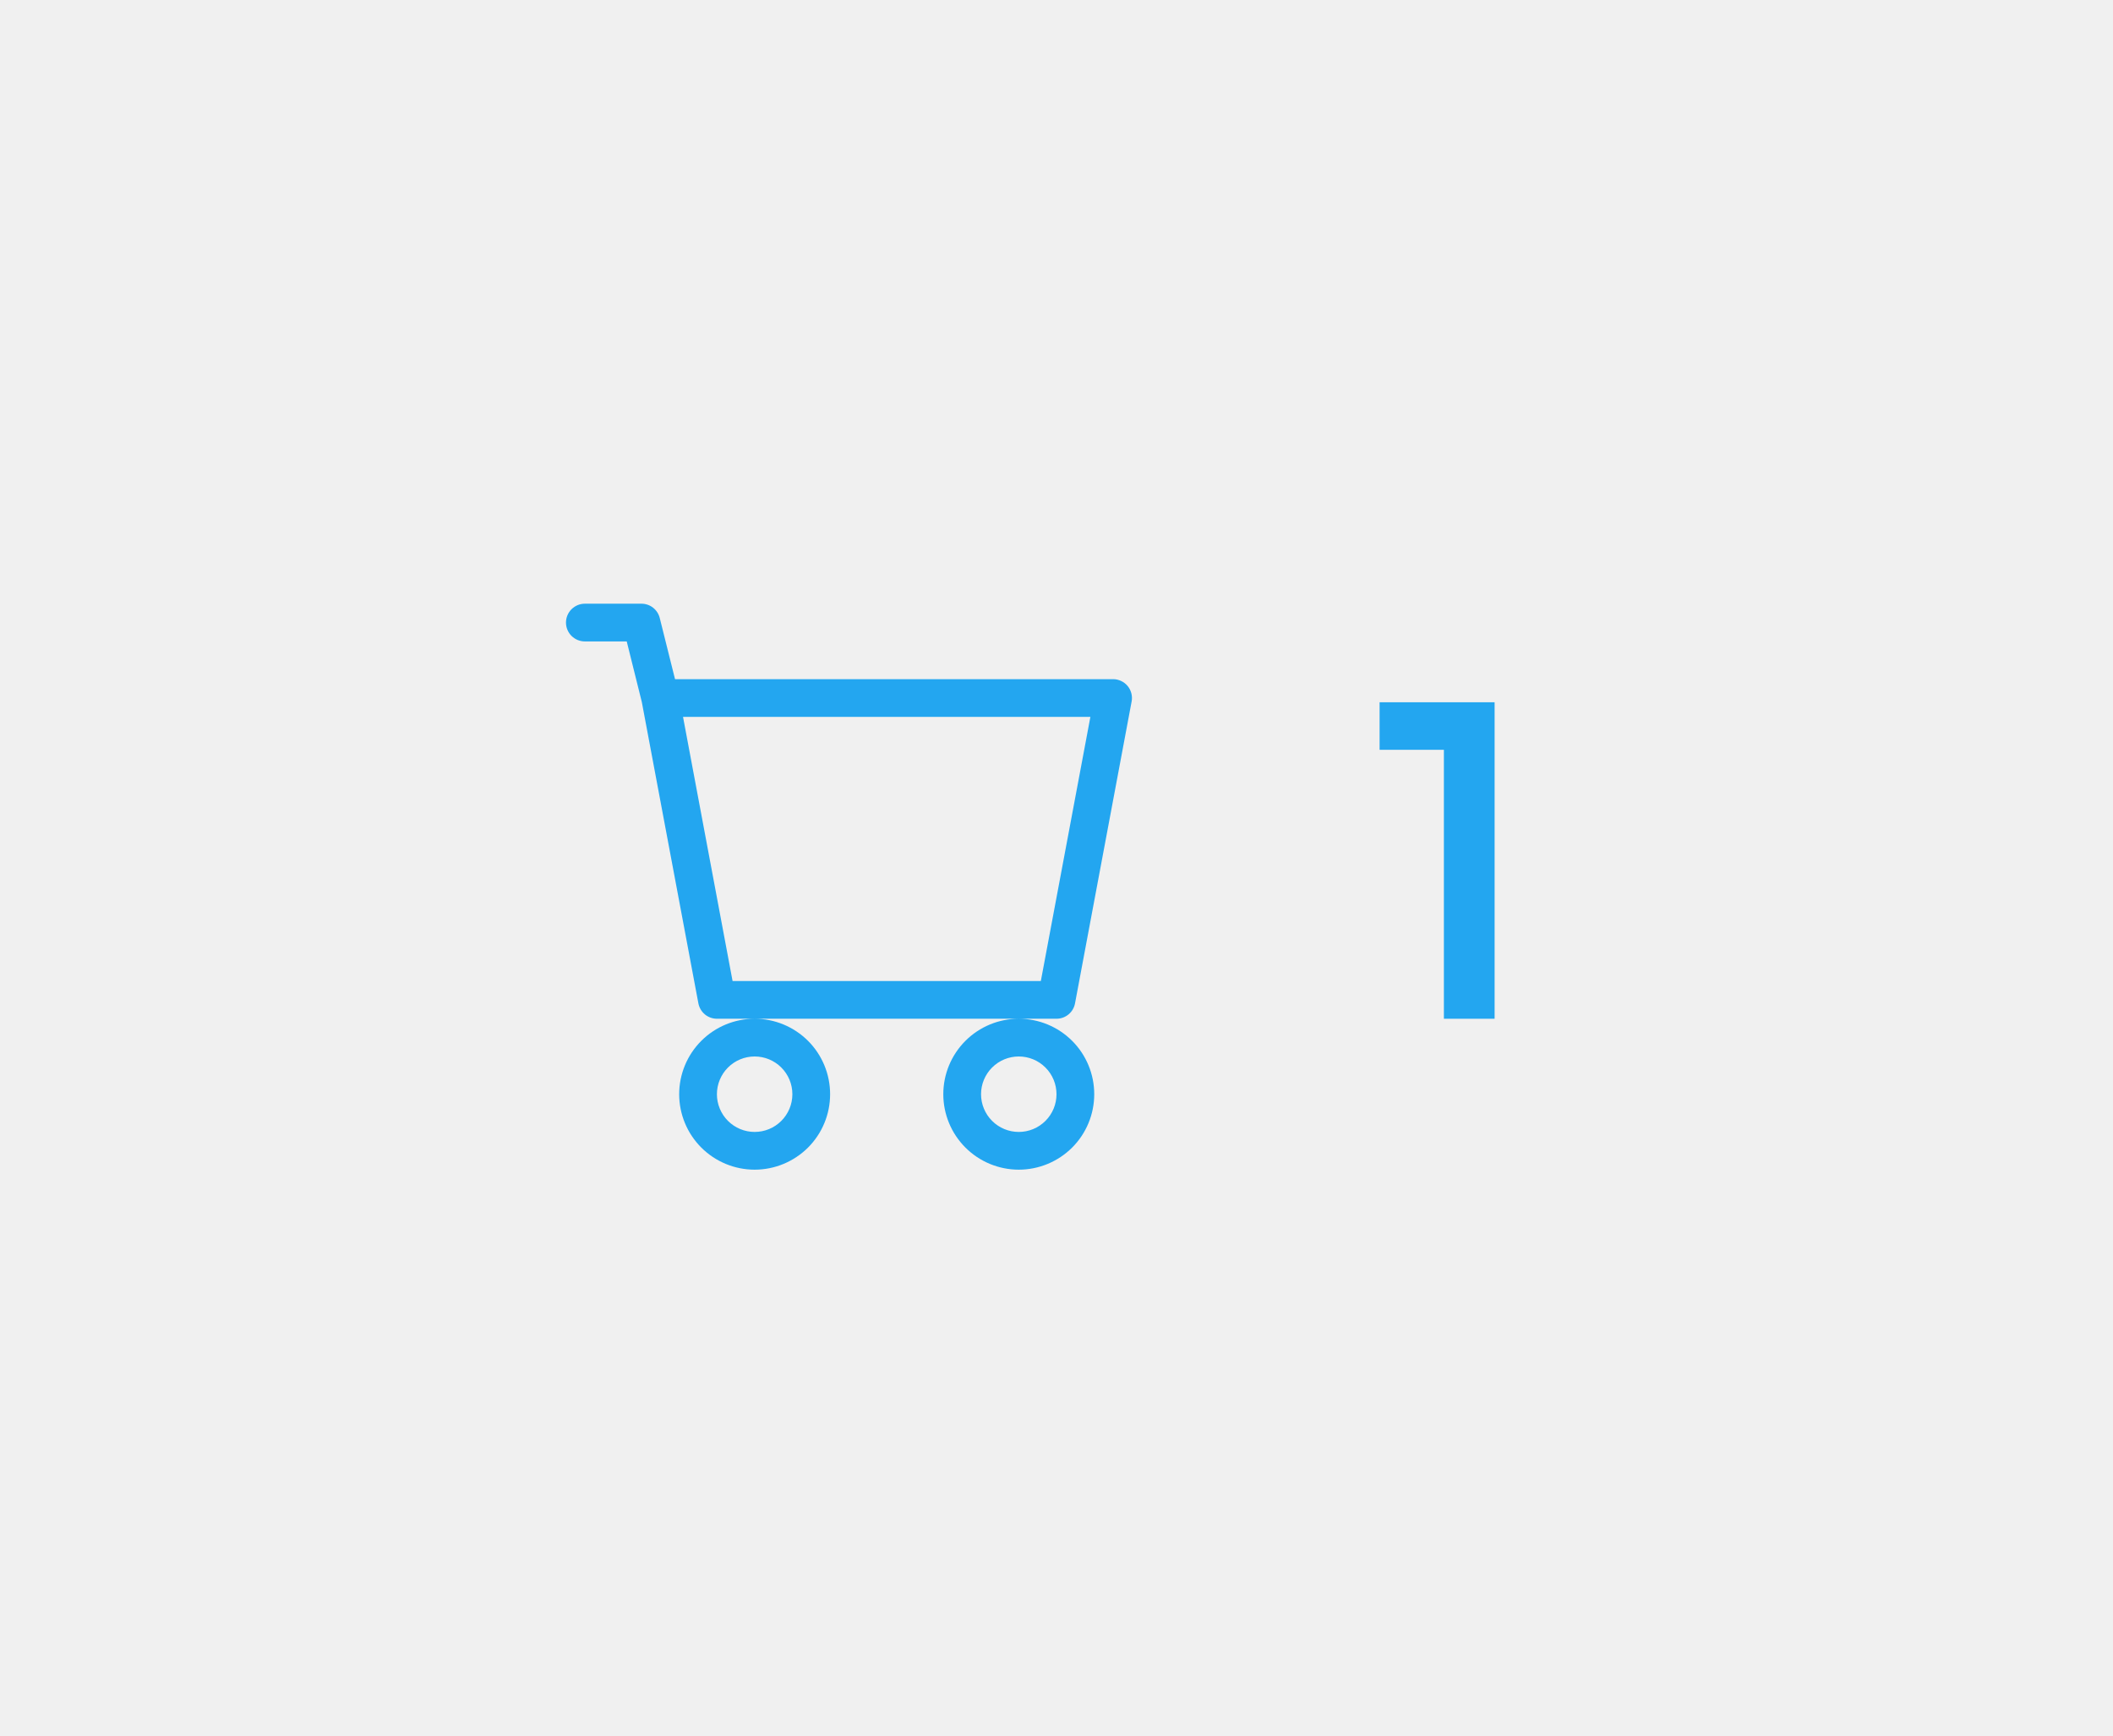
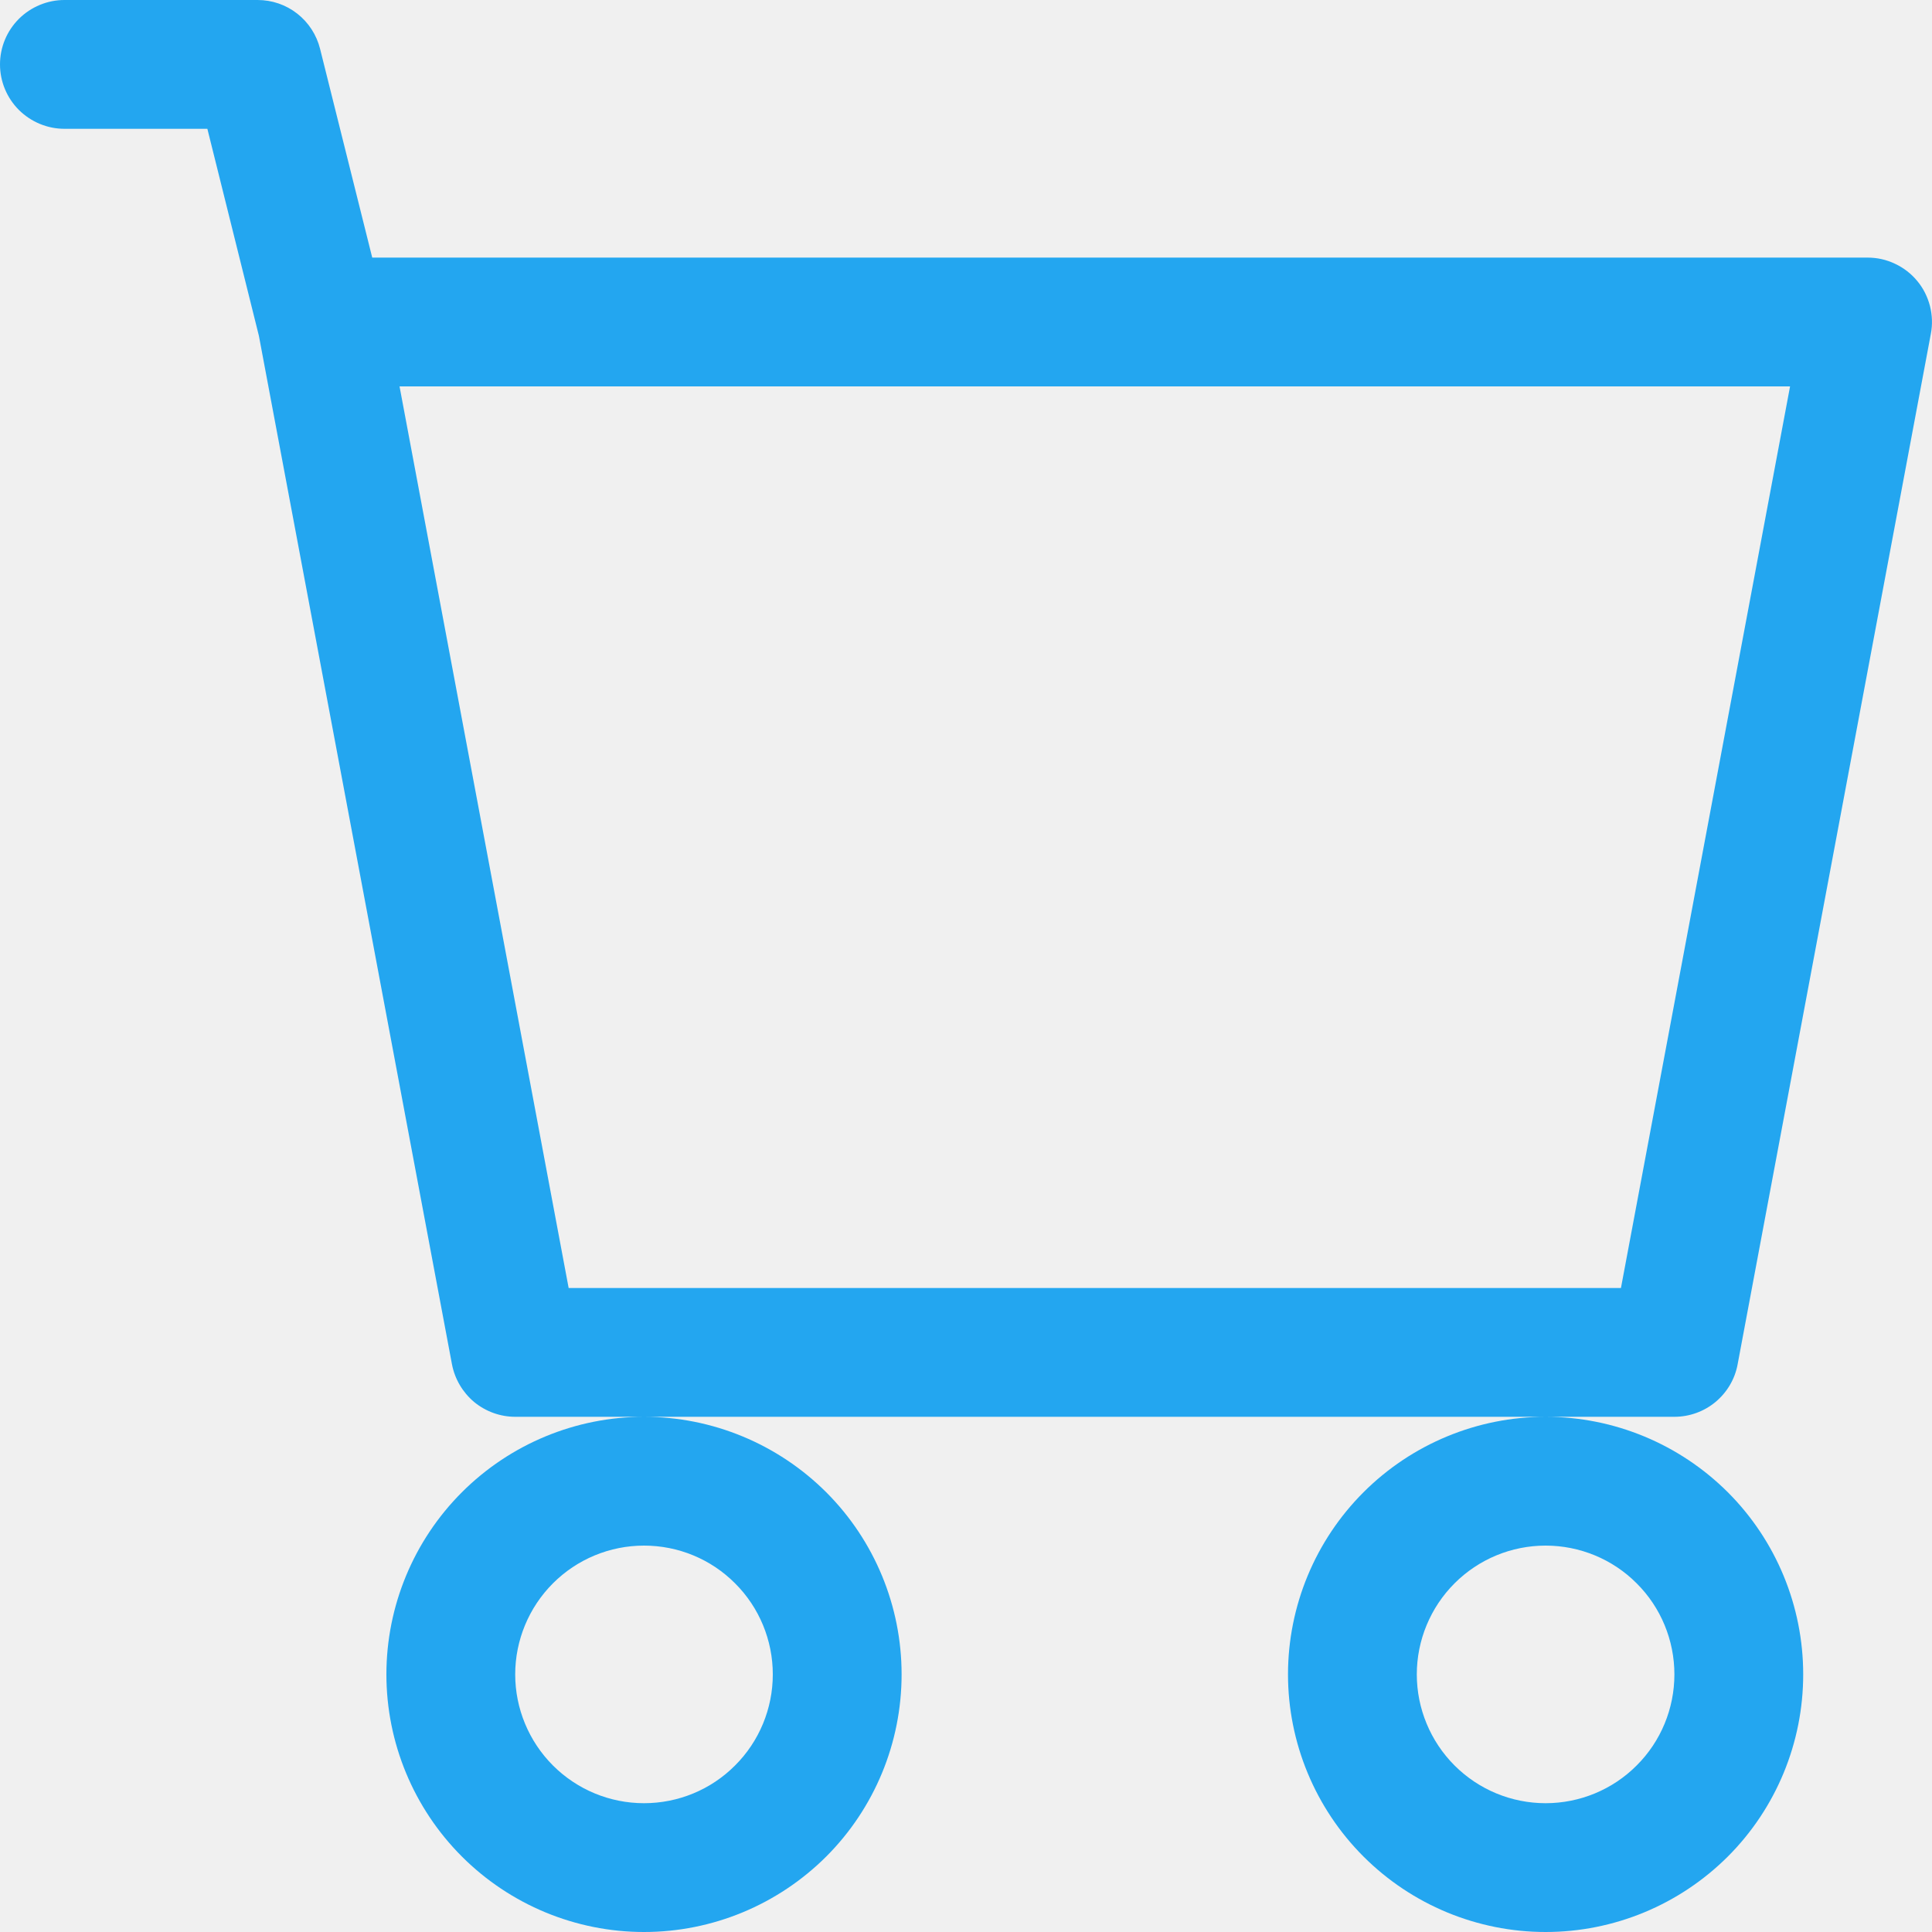
- <svg xmlns="http://www.w3.org/2000/svg" width="56" height="46" viewBox="0 0 56 46" fill="none">
-   <g clip-path="url(#clip0_540_808)">
-     <path d="M15 16.5C15 16.367 15.053 16.24 15.147 16.146C15.241 16.053 15.368 16 15.5 16H17C17.112 16 17.22 16.037 17.308 16.106C17.396 16.175 17.458 16.271 17.485 16.379L17.89 18H29.5C29.574 18 29.646 18.016 29.713 18.048C29.779 18.079 29.838 18.124 29.885 18.181C29.932 18.237 29.965 18.303 29.984 18.375C30.002 18.446 30.005 18.52 29.991 18.592L28.491 26.592C28.47 26.707 28.409 26.81 28.319 26.885C28.23 26.959 28.117 27 28 27H19C18.884 27 18.771 26.959 18.681 26.885C18.592 26.81 18.531 26.707 18.509 26.592L17.01 18.607L16.61 17H15.5C15.368 17 15.241 16.947 15.147 16.854C15.053 16.76 15 16.633 15 16.5ZM18.102 19L19.415 26H27.585L28.898 19H18.102ZM20 27C19.47 27 18.961 27.211 18.586 27.586C18.211 27.961 18 28.47 18 29C18 29.53 18.211 30.039 18.586 30.414C18.961 30.789 19.47 31 20 31C20.531 31 21.039 30.789 21.415 30.414C21.79 30.039 22 29.53 22 29C22 28.47 21.79 27.961 21.415 27.586C21.039 27.211 20.531 27 20 27ZM27 27C26.47 27 25.961 27.211 25.586 27.586C25.211 27.961 25 28.47 25 29C25 29.53 25.211 30.039 25.586 30.414C25.961 30.789 26.47 31 27 31C27.531 31 28.039 30.789 28.415 30.414C28.79 30.039 29 29.53 29 29C29 28.47 28.79 27.961 28.415 27.586C28.039 27.211 27.531 27 27 27ZM20 28C20.265 28 20.52 28.105 20.707 28.293C20.895 28.48 21 28.735 21 29C21 29.265 20.895 29.52 20.707 29.707C20.52 29.895 20.265 30 20 30C19.735 30 19.481 29.895 19.293 29.707C19.106 29.52 19 29.265 19 29C19 28.735 19.106 28.48 19.293 28.293C19.481 28.105 19.735 28 20 28ZM27 28C27.265 28 27.52 28.105 27.707 28.293C27.895 28.48 28 28.735 28 29C28 29.265 27.895 29.52 27.707 29.707C27.52 29.895 27.265 30 27 30C26.735 30 26.481 29.895 26.293 29.707C26.106 29.52 26 29.265 26 29C26 28.735 26.106 28.48 26.293 28.293C26.481 28.105 26.735 28 27 28Z" fill="#23A6F0" />
-   </g>
-   <path d="M36.563 18.612H39.611V27H38.267V19.872H36.563V18.612Z" fill="#23A6F0" />
-   <defs>
-     <clipPath id="clip0_540_808">
-       <rect width="16" height="16" fill="white" transform="translate(15.0003 15)" />
-     </clipPath>
-   </defs>
+ <svg xmlns="http://www.w3.org/2000/svg" width="15" height="15" viewBox="0 0 15 15" fill="none">
+   <path d="M0 0.5C0 0.367 0.053 0.24 0.147 0.146C0.241 0.053 0.368 0 0.5 0H2C2.112 3.08115e-05 2.22 0.037 2.308 0.106C2.396 0.175 2.458 0.271 2.485 0.379L2.89 2H14.5C14.574 2 14.646 2.016 14.713 2.048C14.779 2.079 14.838 2.124 14.885 2.181C14.932 2.237 14.965 2.303 14.984 2.375C15.002 2.446 15.005 2.52 14.991 2.592L13.491 10.592C13.47 10.707 13.409 10.81 13.319 10.885C13.23 10.959 13.117 11 13 11H4C3.884 11 3.771 10.959 3.681 10.885C3.592 10.81 3.531 10.707 3.509 10.592L2.01 2.607L1.61 1H0.5C0.368 1 0.241 0.947 0.147 0.854C0.053 0.76 0 0.633 0 0.5ZM3.102 3L4.415 10H12.585L13.898 3H3.102ZM5 11C4.47 11 3.961 11.211 3.586 11.586C3.211 11.961 3 12.47 3 13C3 13.53 3.211 14.039 3.586 14.414C3.961 14.789 4.47 15 5 15C5.531 15 6.039 14.789 6.415 14.414C6.79 14.039 7 13.53 7 13C7 12.47 6.79 11.961 6.415 11.586C6.039 11.211 5.531 11 5 11ZM12 11C11.47 11 10.961 11.211 10.586 11.586C10.211 11.961 10 12.47 10 13C10 13.53 10.211 14.039 10.586 14.414C10.961 14.789 11.47 15 12 15C12.531 15 13.039 14.789 13.415 14.414C13.79 14.039 14 13.53 14 13C14 12.47 13.79 11.961 13.415 11.586C13.039 11.211 12.531 11 12 11ZM5 12C5.266 12 5.52 12.105 5.707 12.293C5.895 12.48 6 12.735 6 13C6 13.265 5.895 13.52 5.707 13.707C5.52 13.895 5.266 14 5 14C4.735 14 4.481 13.895 4.293 13.707C4.106 13.52 4 13.265 4 13C4 12.735 4.106 12.48 4.293 12.293C4.481 12.105 4.735 12 5 12ZM12 12C12.265 12 12.52 12.105 12.707 12.293C12.895 12.48 13 12.735 13 13C13 13.265 12.895 13.52 12.707 13.707C12.52 13.895 12.265 14 12 14C11.735 14 11.481 13.895 11.293 13.707C11.106 13.52 11 13.265 11 13C11 12.735 11.106 12.48 11.293 12.293C11.481 12.105 11.735 12 12 12Z" fill="#23A6F0" />
</svg>
